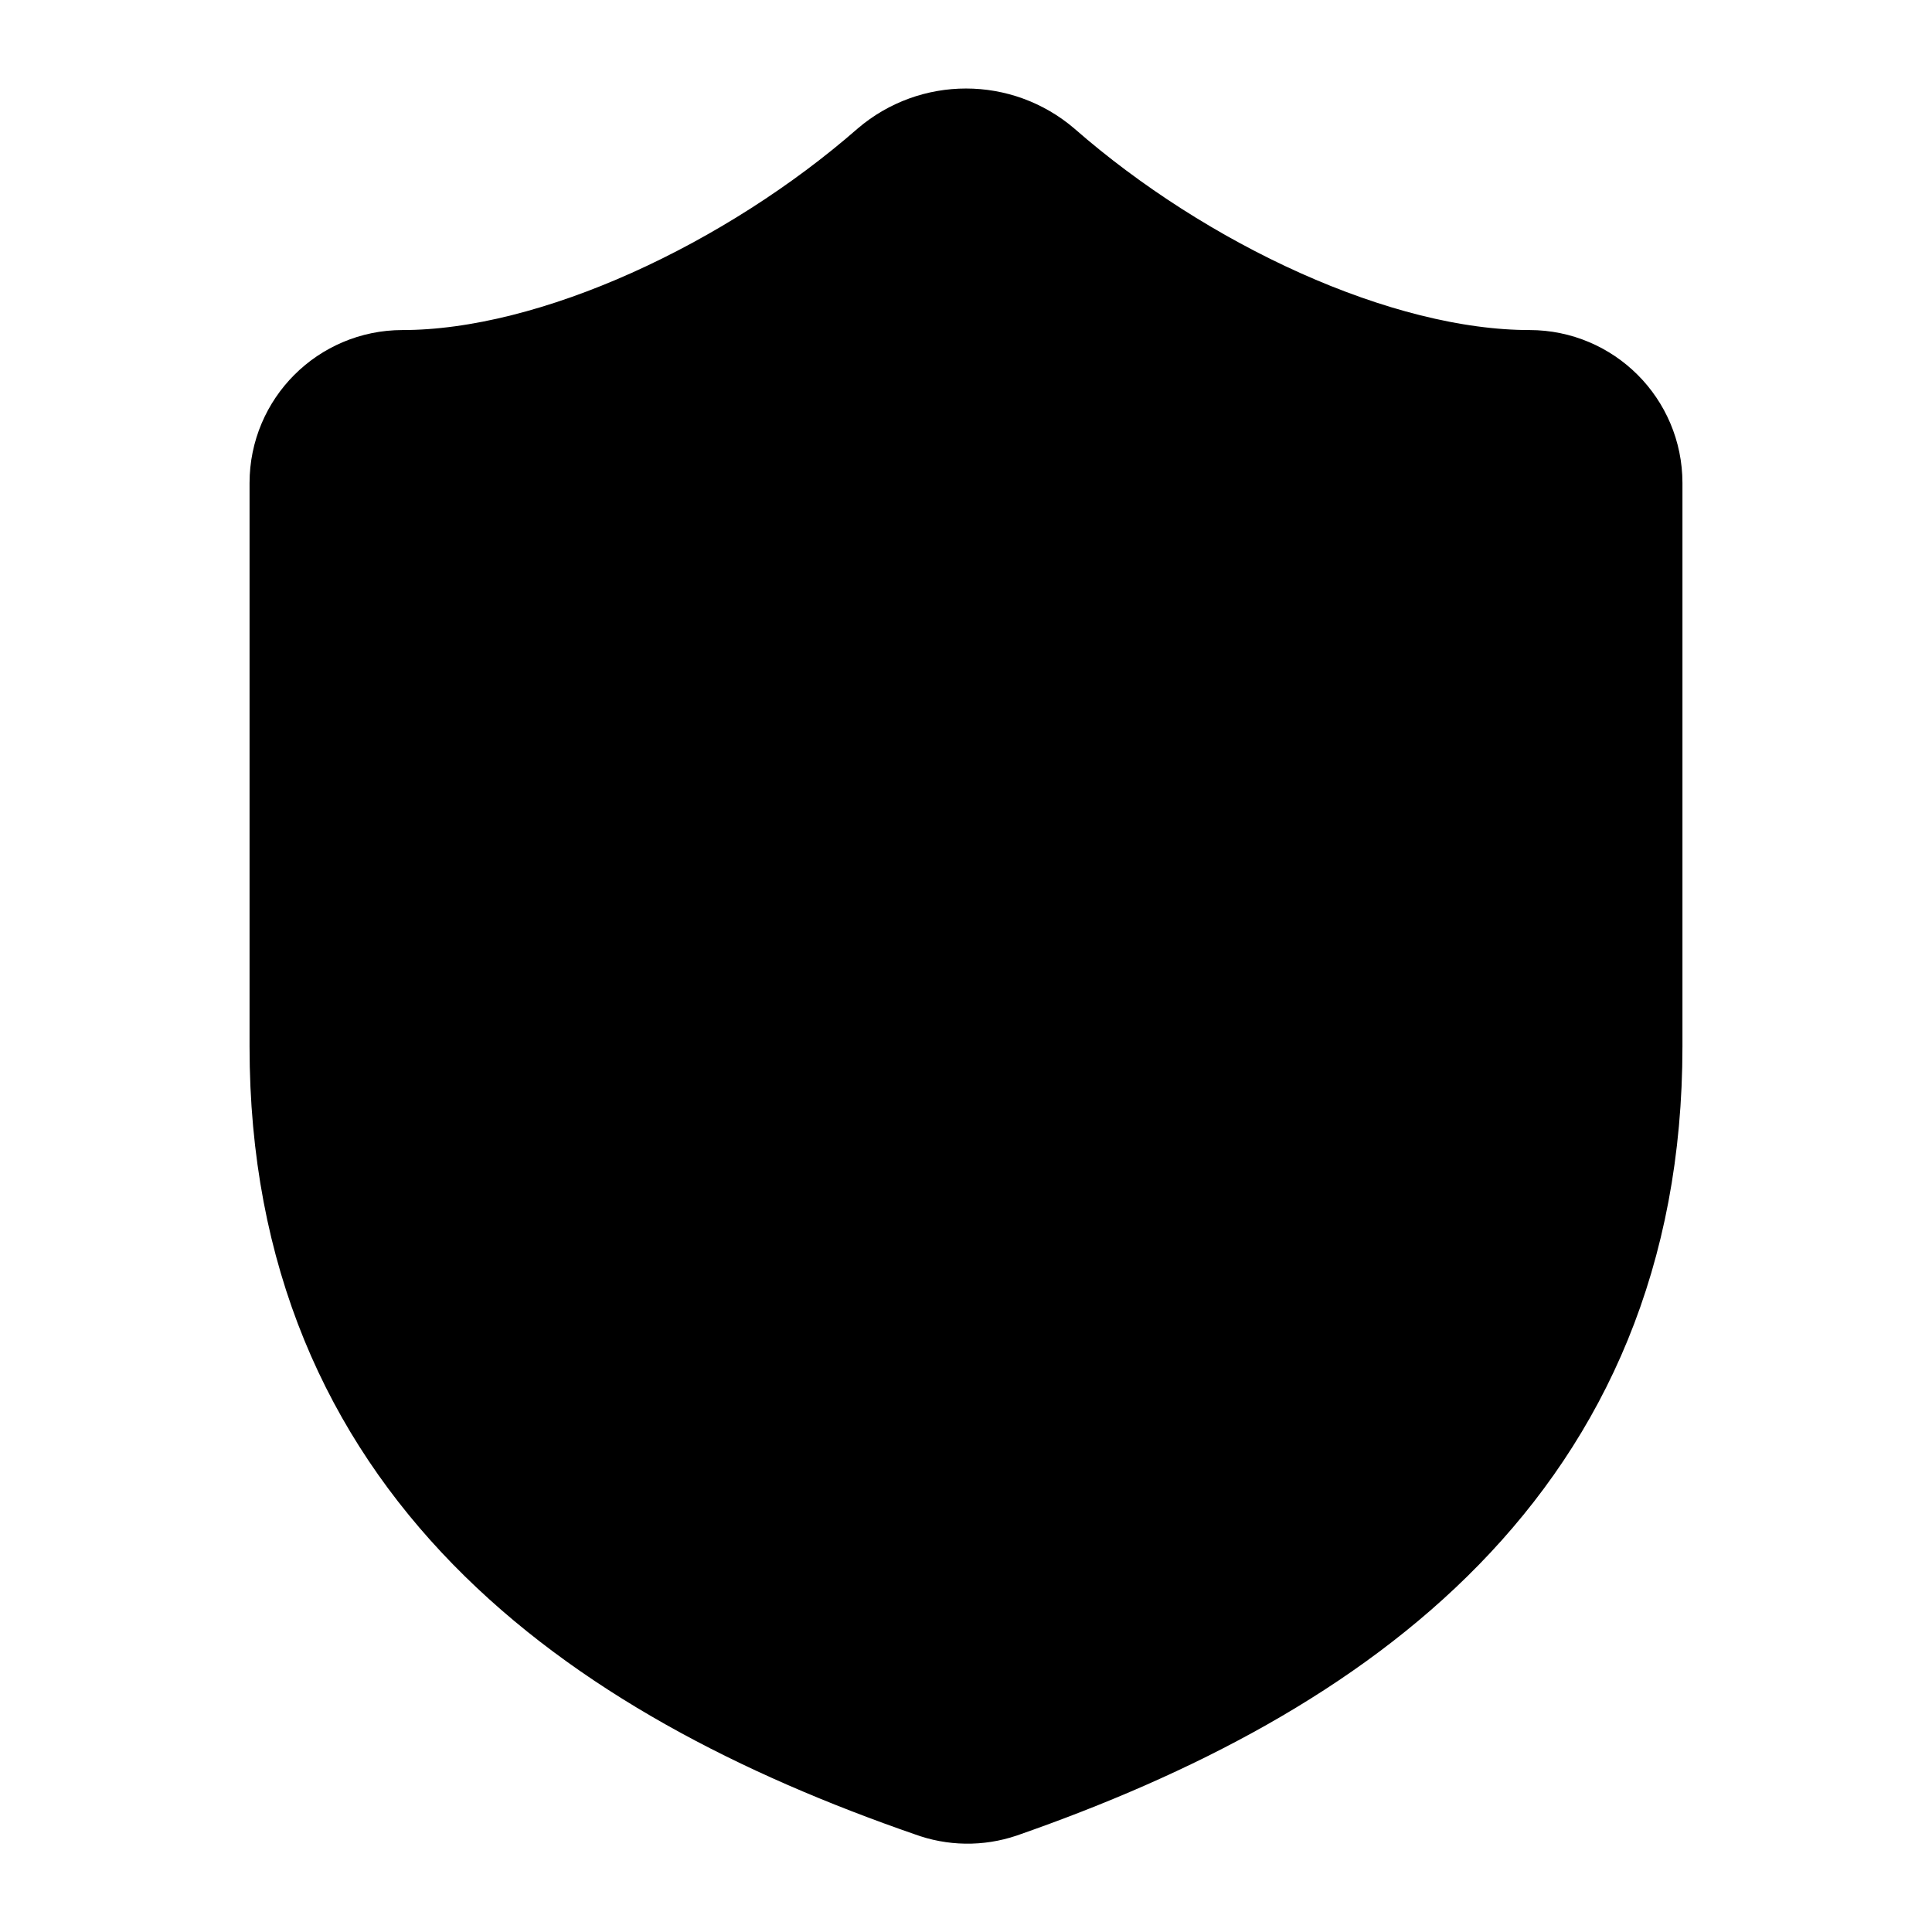
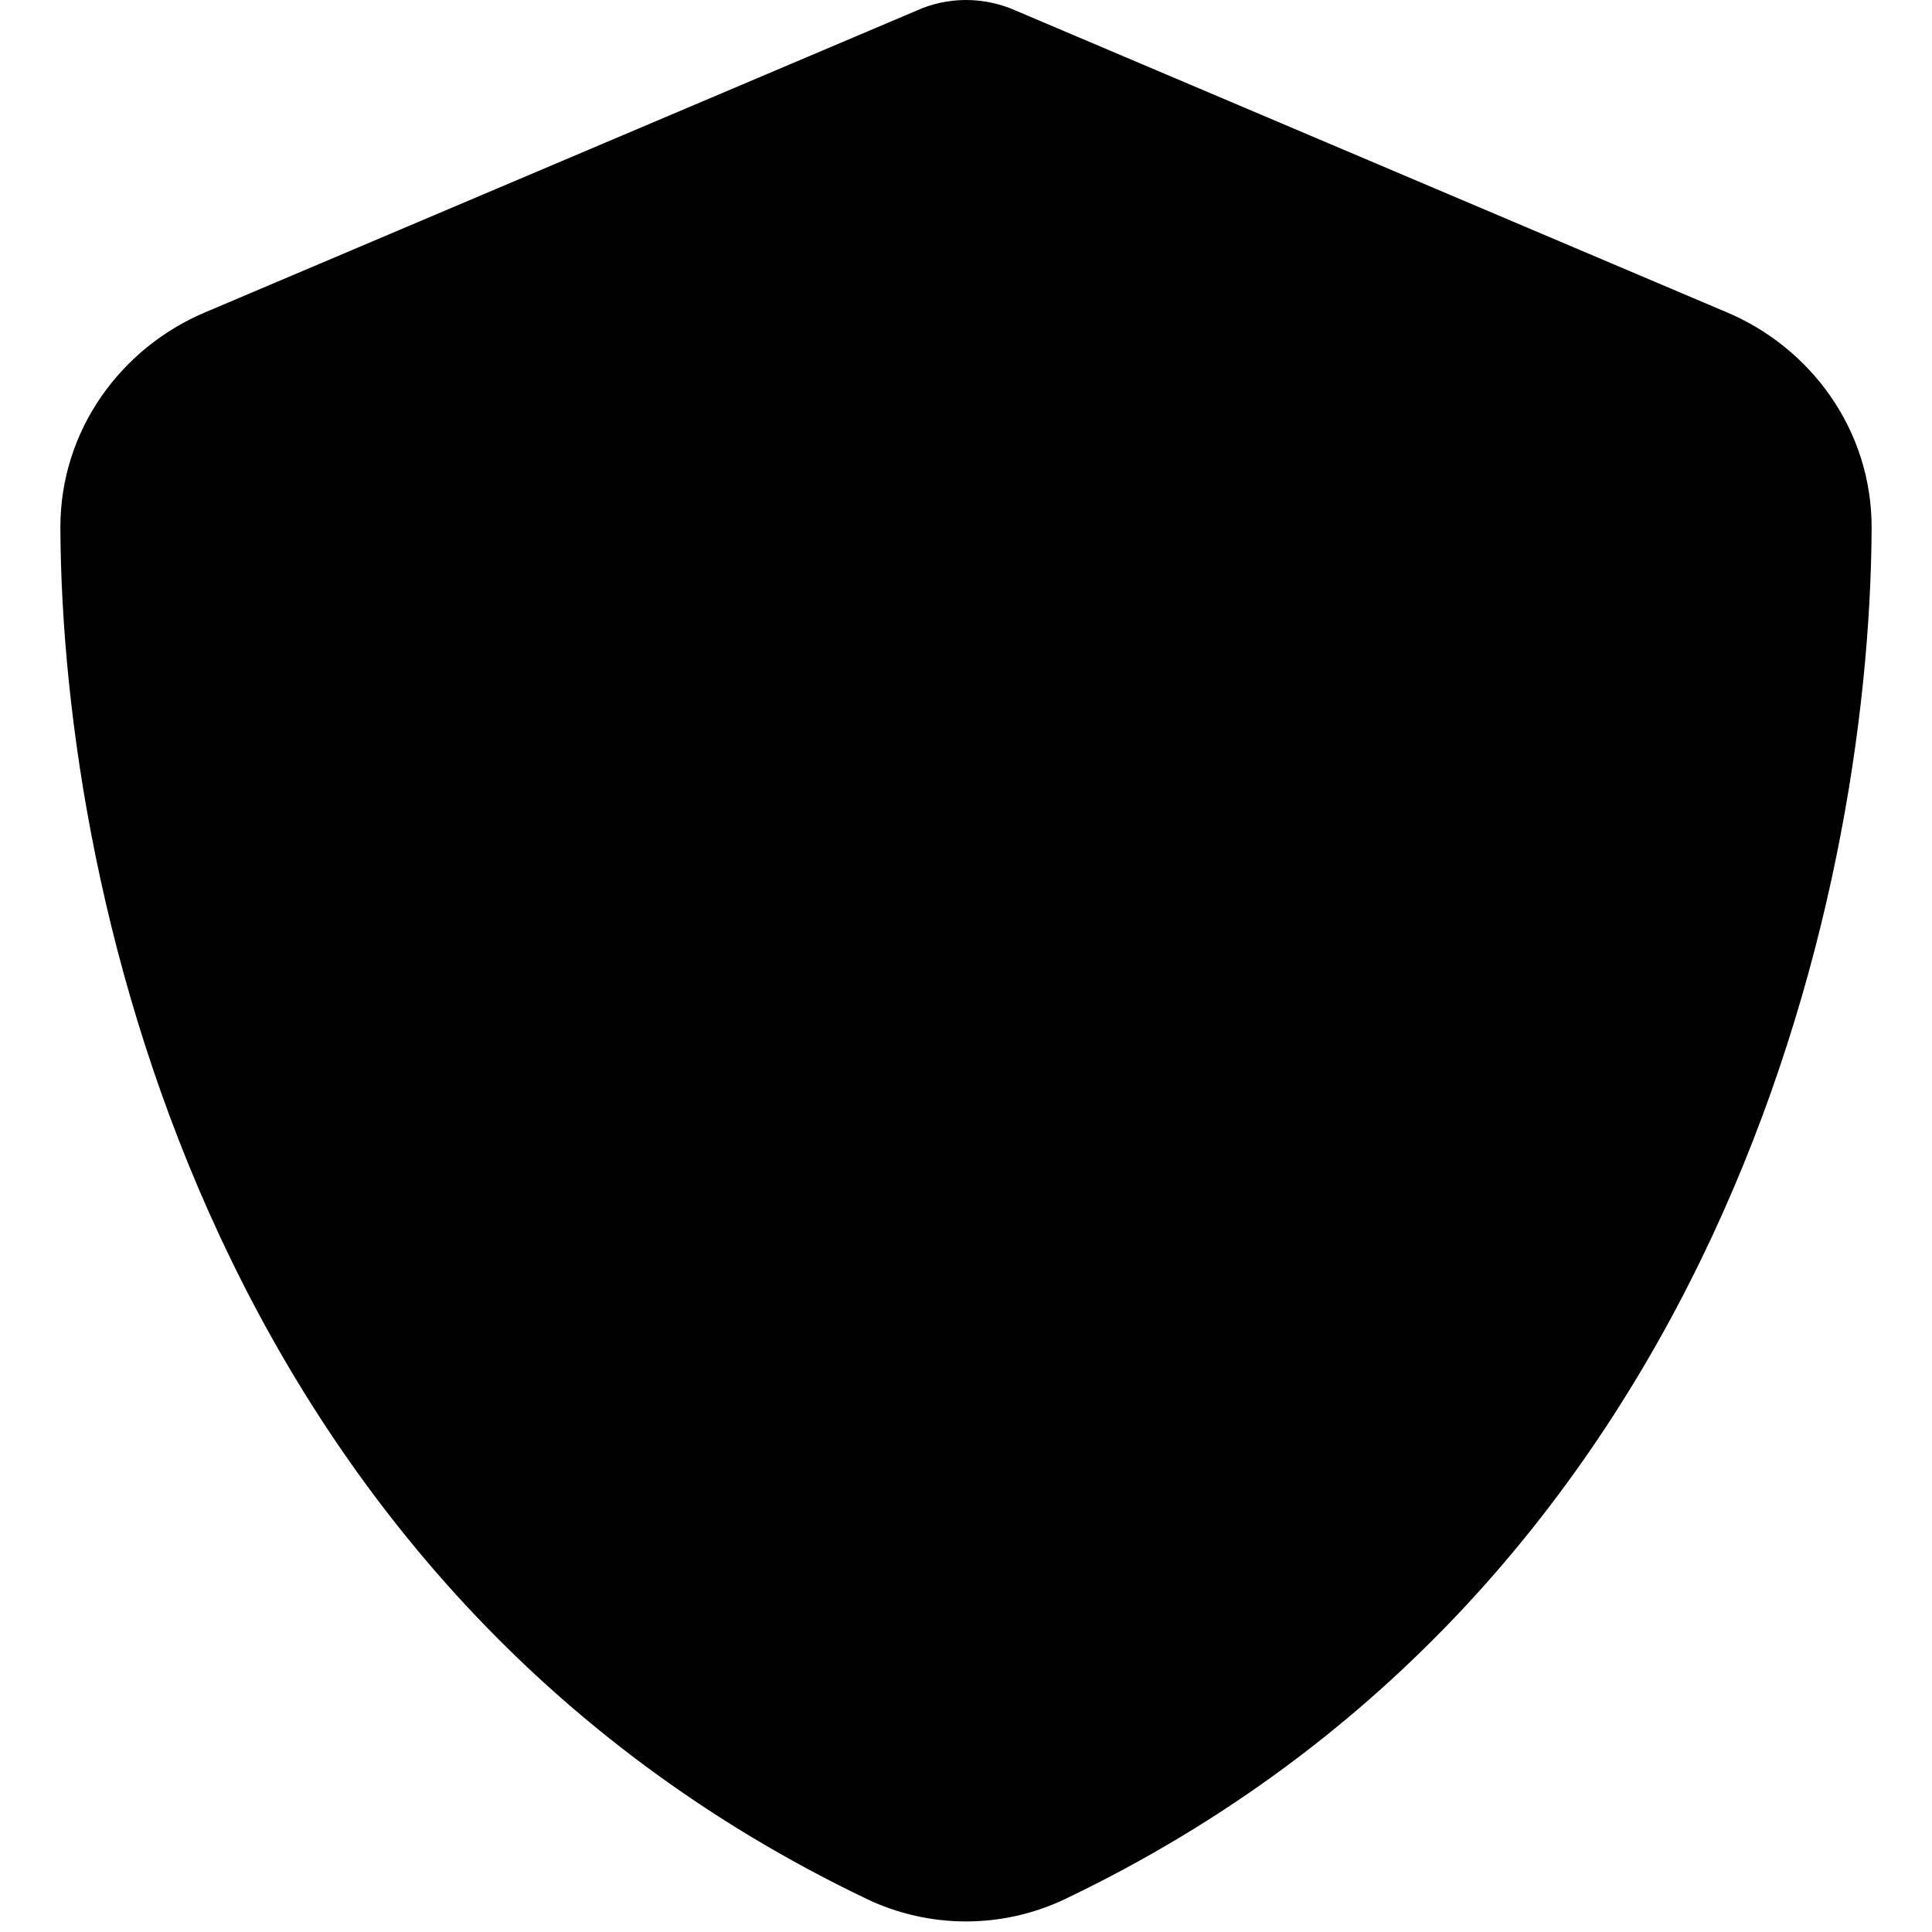
- <svg xmlns="http://www.w3.org/2000/svg" width="24" height="24" viewBox="0 0 24 24" fill="currentColor" stroke="currentColor" stroke-width="1.8" stroke-linecap="round" stroke-linejoin="round">
-   <path d="M20 13c0 5-3.5 7.5-7.66 8.95a1 1 0 0 1-.67-.01C7.5 20.5 4 18 4 13V6a1 1 0 0 1 1-1c2 0 4.5-1.2 6.24-2.72a1.17 1.17 0 0 1 1.52 0C14.51 3.81 17 5 19 5a1 1 0 0 1 1 1z" />
+ <svg xmlns="http://www.w3.org/2000/svg" viewBox="0 0 512 512">
+   <path d="M256 0c4.6 0 9.2 1 13.4 2.9L457.7 82.8c22 9.3 38.4 31 38.3 57.2c-.5 99.2-41.3 280.7-213.6 363.2c-16.7 8-36.1 8-52.8 0C57.3 420.7 16.5 239.2 16 140c-.1-26.2 16.3-47.9 38.3-57.2L242.7 2.9C246.8 1 251.4 0 256 0z" />
</svg>
